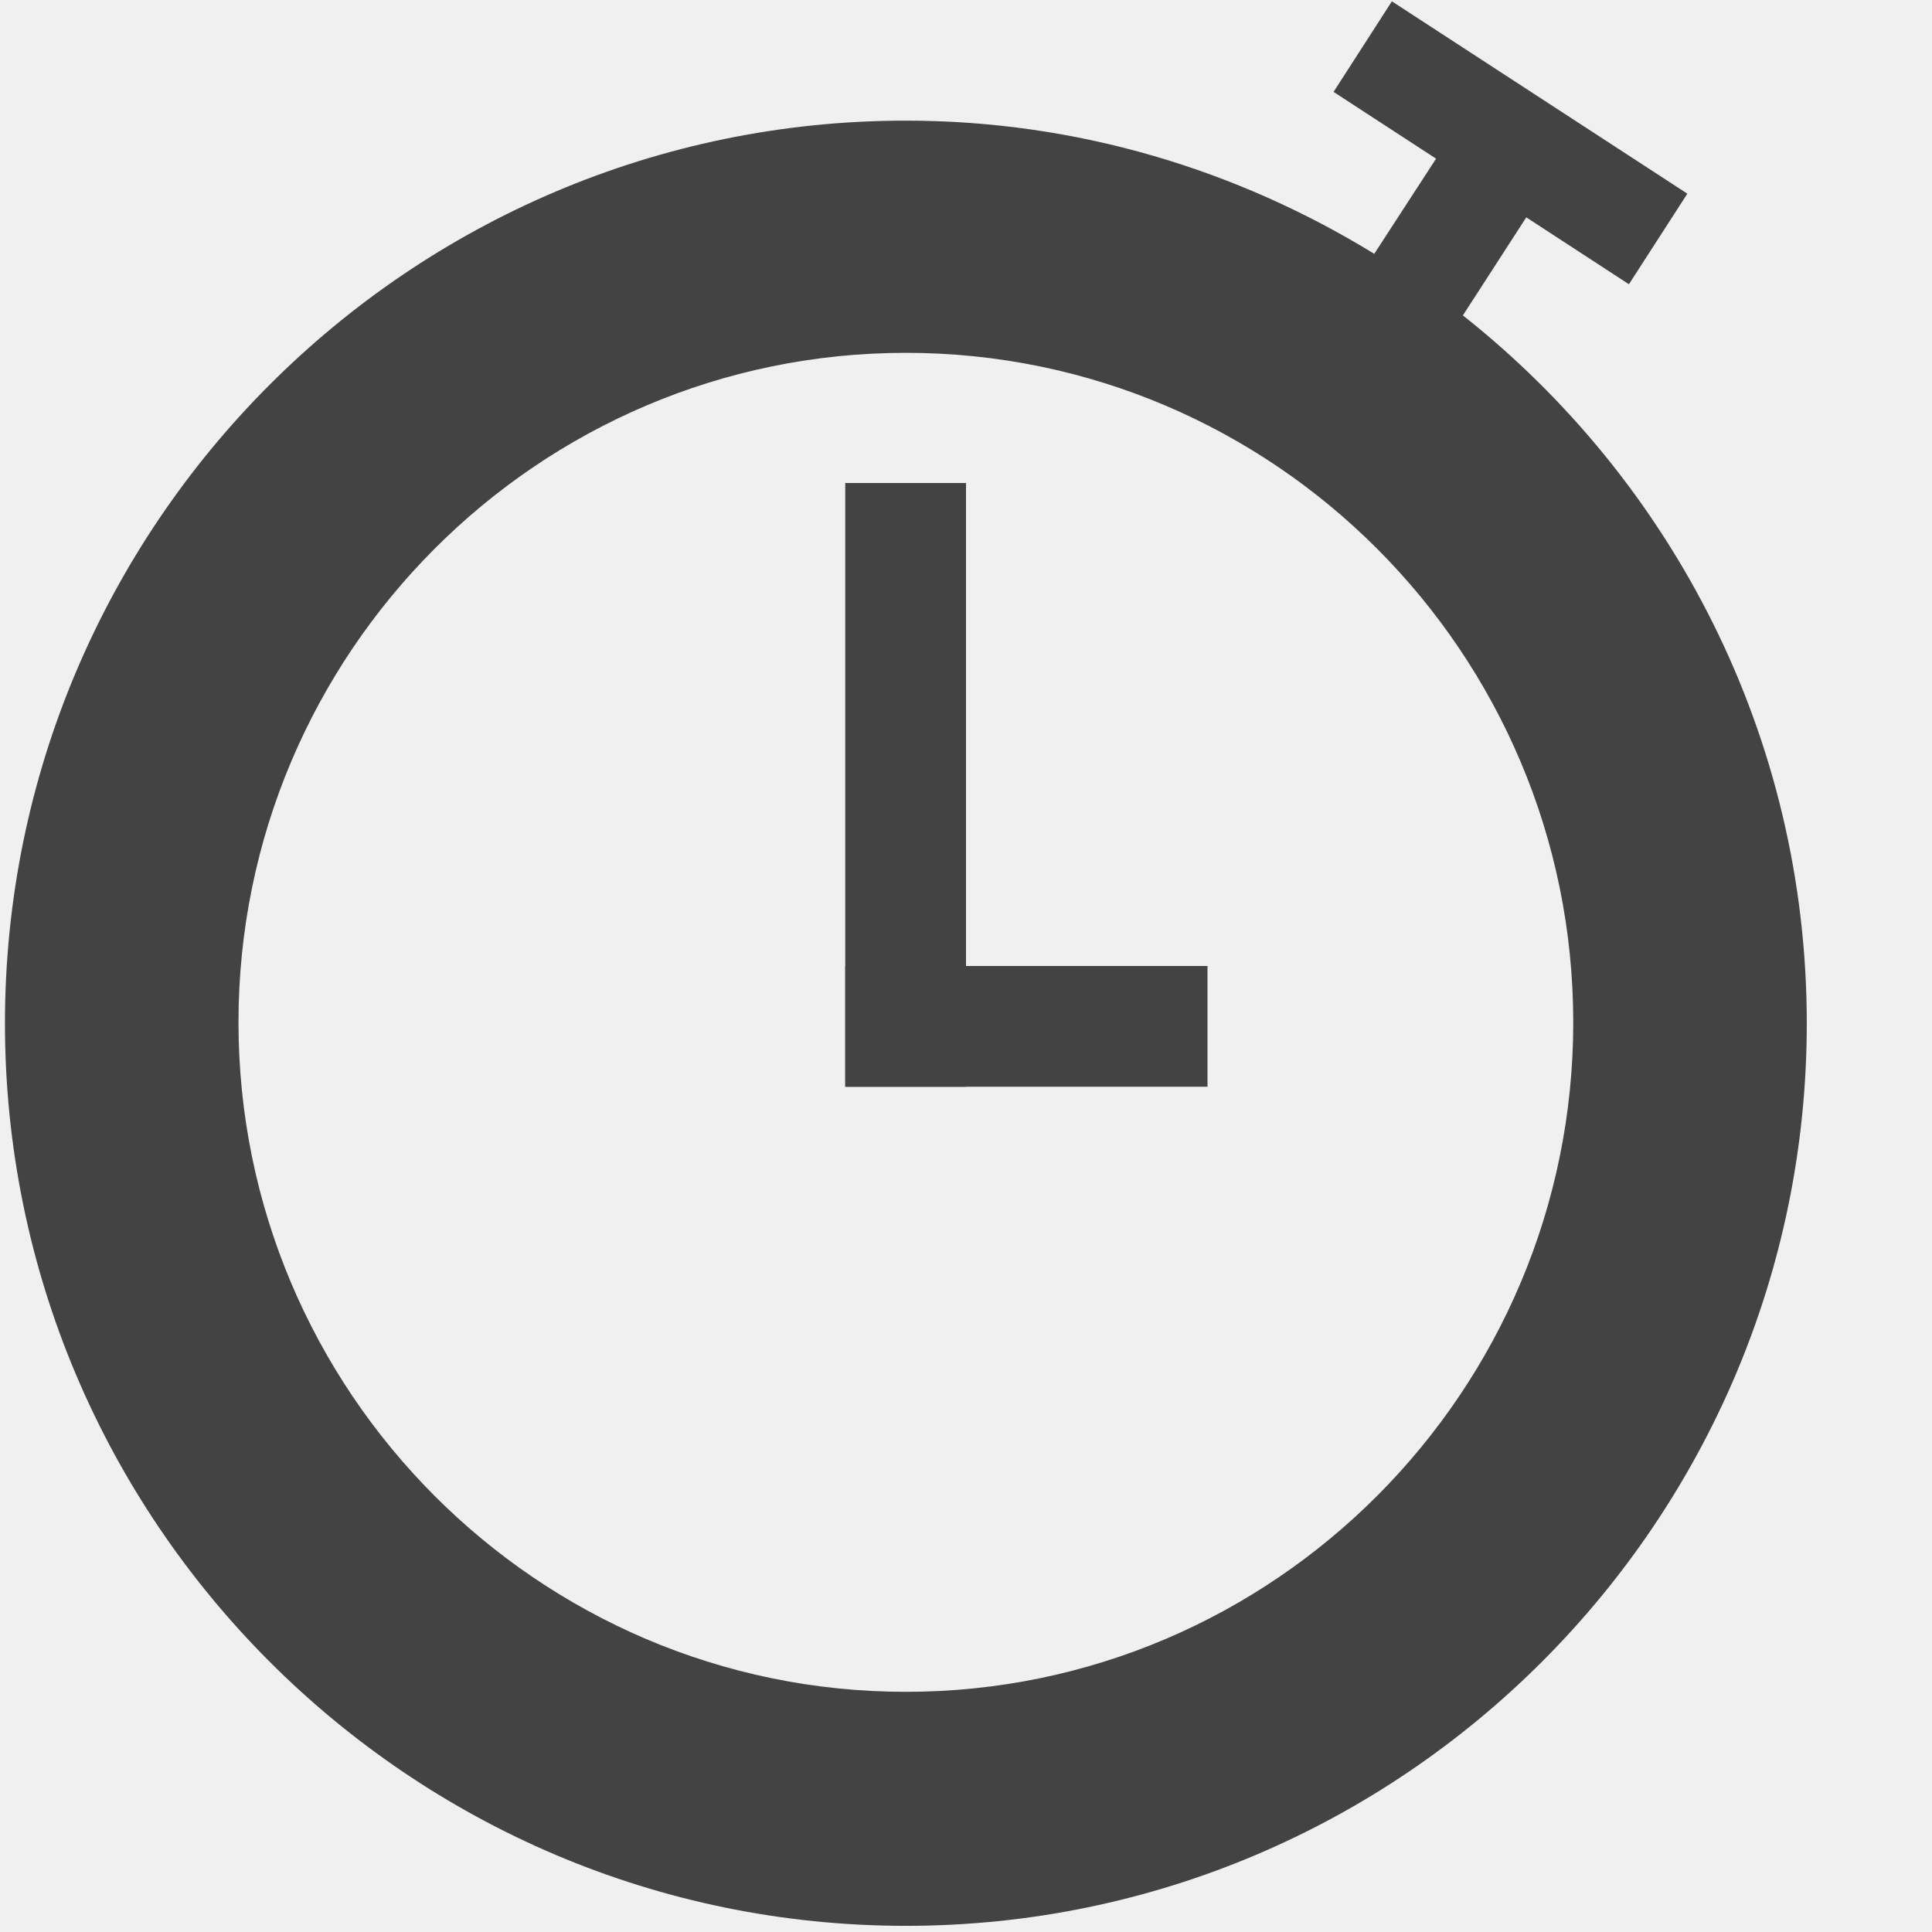
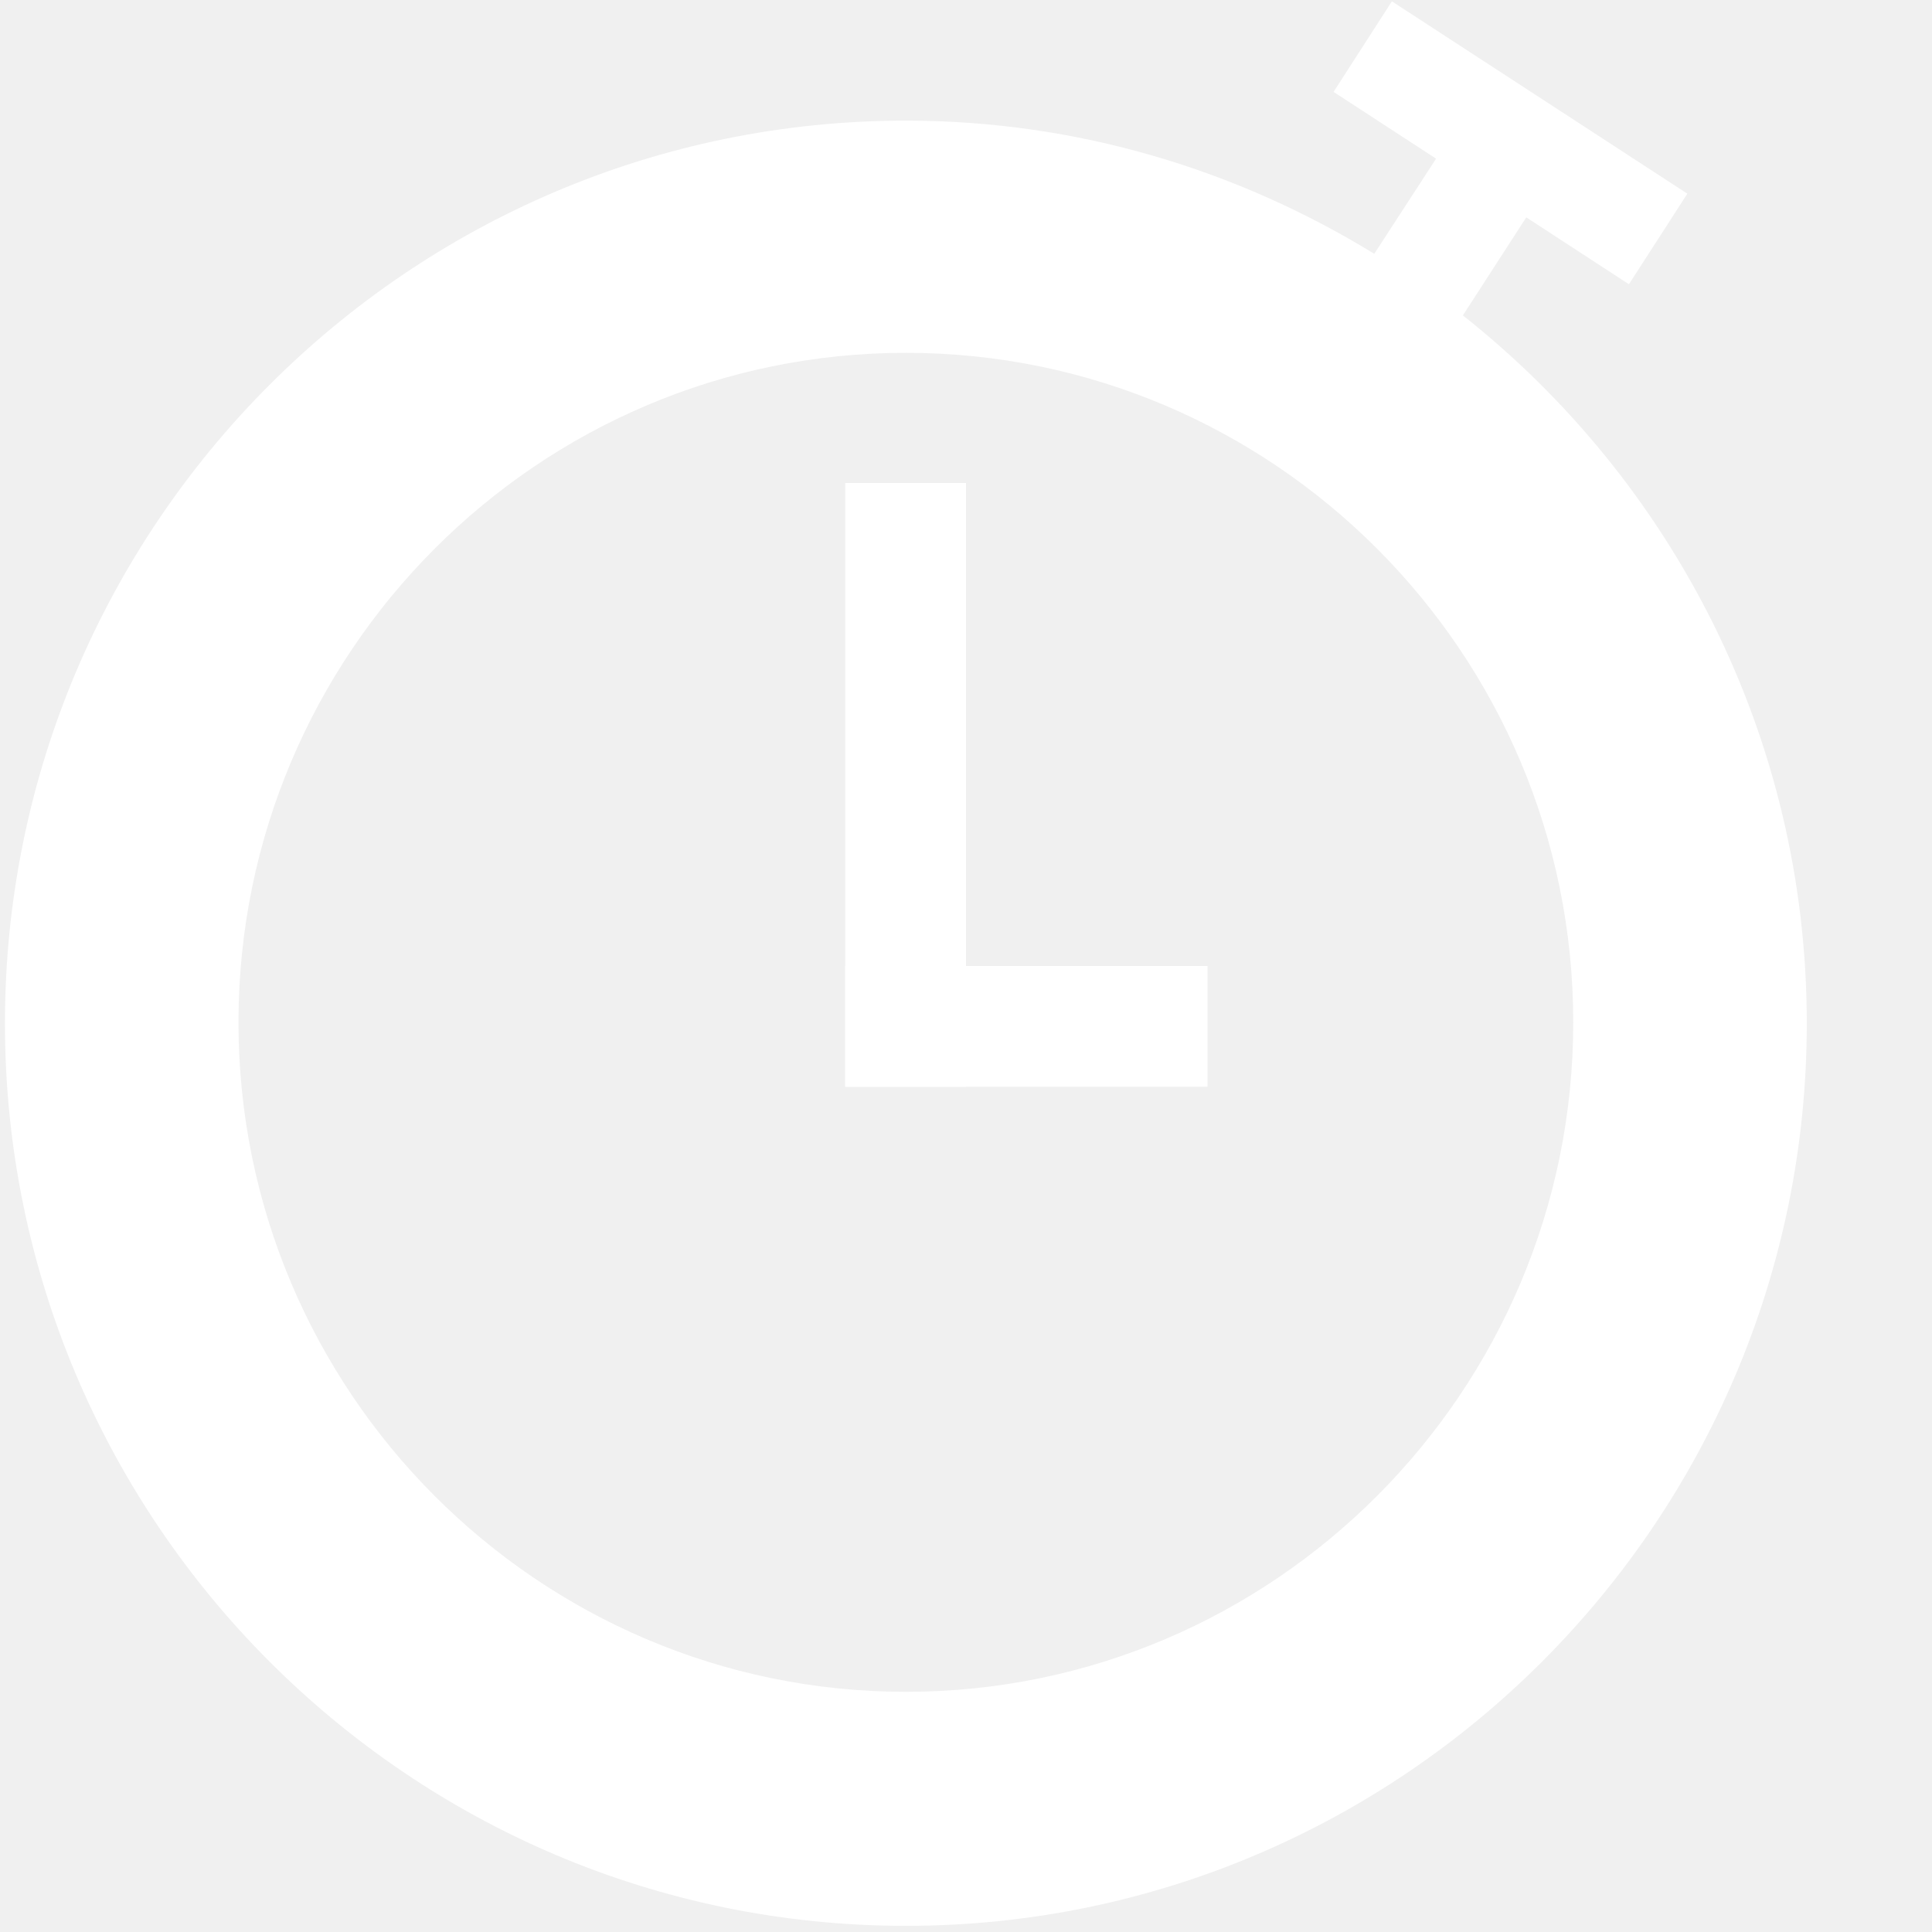
<svg xmlns="http://www.w3.org/2000/svg" viewBox="0 0 16 16" version="1.1" class="si-glyph si-glyph-timer">
  <defs />
-   <g stroke="none" stroke-width="1" fill="none" fill-rule="evenodd">
-     <g fill="#434343">
+   <g stroke="none" stroke-width="1" fill="#fff" fill-rule="evenodd">
+     <g fill="#fff">
      <g class="">
        <path d="M12.115,2.612 L12.64,1.8 L13.49,2.354 L13.974,1.604 L11.527,0.011 L11.044,0.761 L11.893,1.314 L11.381,2.102 C10.25,1.408 8.924,0.999 7.502,0.999 C3.387,0.999 0.041,4.352 0.041,8.475 C0.041,12.595 3.387,15.949 7.502,15.949 C11.615,15.949 14.963,12.595 14.963,8.475 C14.963,6.099 13.847,3.982 12.115,2.612 L12.115,2.612 Z M7.502,14.011 C4.455,14.011 1.975,11.523 1.975,8.467 C1.975,5.409 4.455,2.922 7.502,2.922 C10.549,2.922 13.029,5.409 13.029,8.467 C13.029,11.522 10.549,14.011 7.502,14.011 L7.502,14.011 Z" class="si-glyph-fill" />
      </g>
      <rect x="7" y="4" width="1" height="5" class="si-glyph-fill" />
      <rect x="7" y="8" width="3" height="1" class="si-glyph-fill" />
    </g>
  </g>
</svg>
